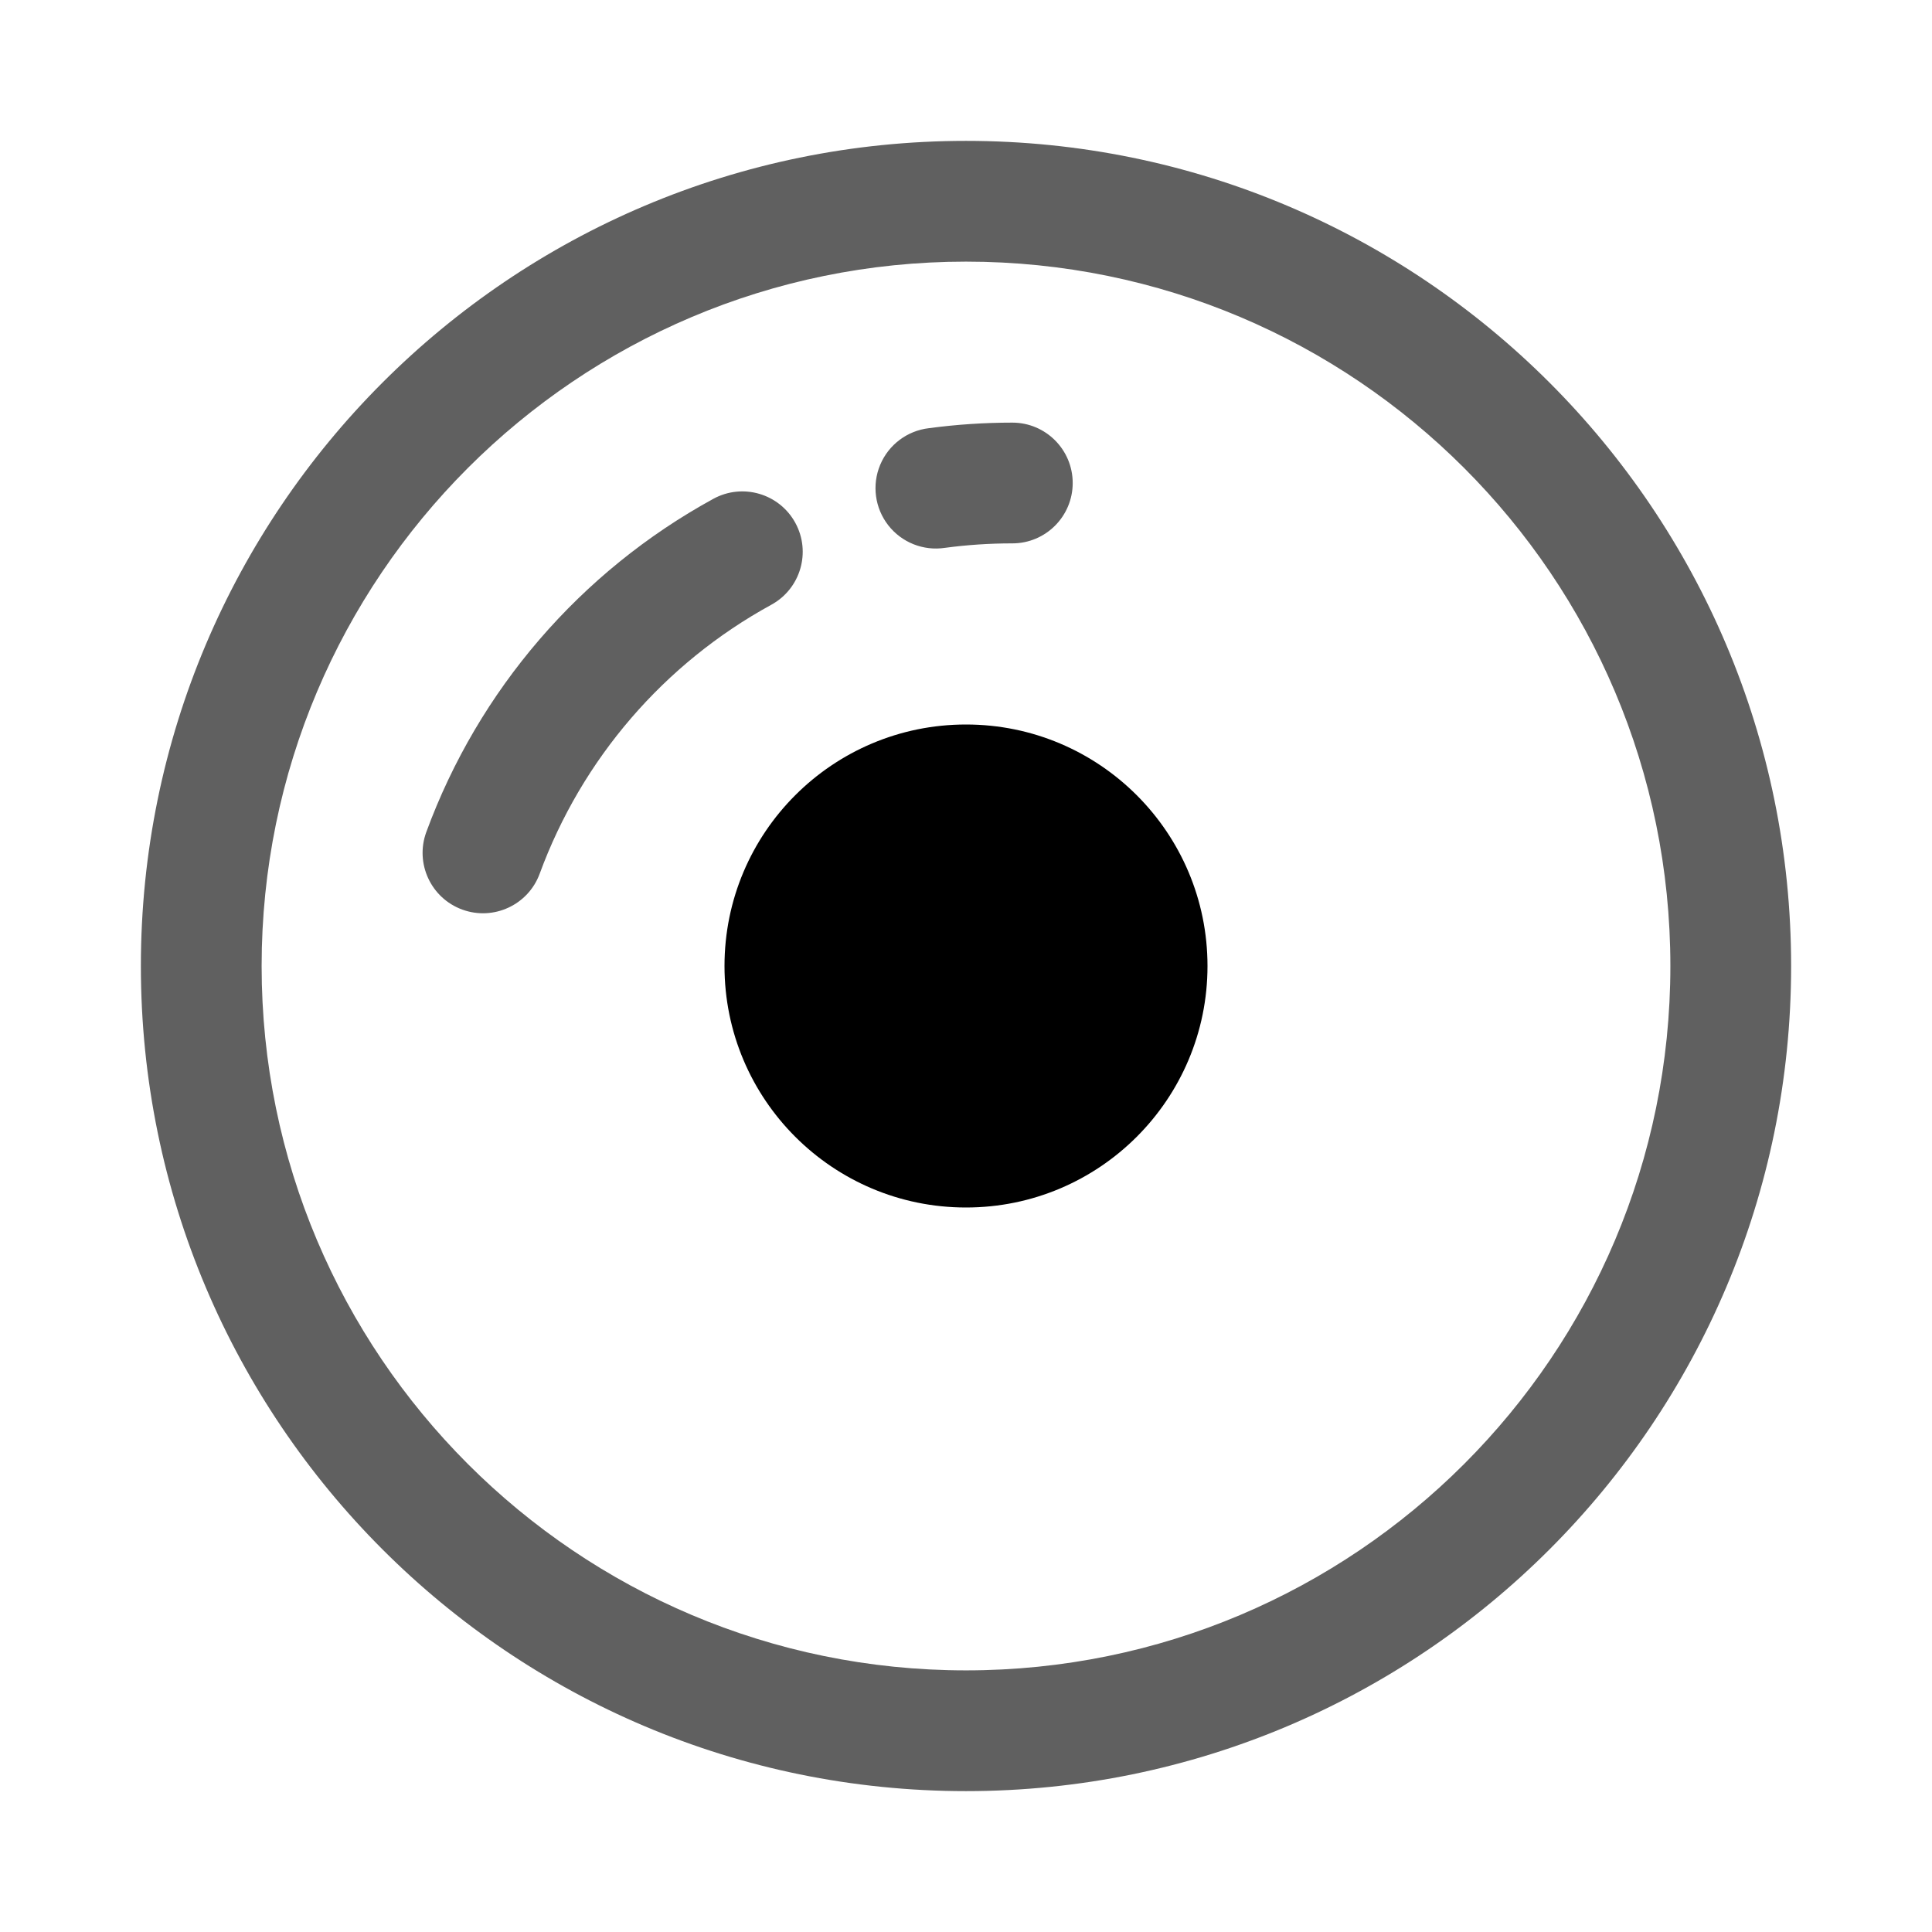
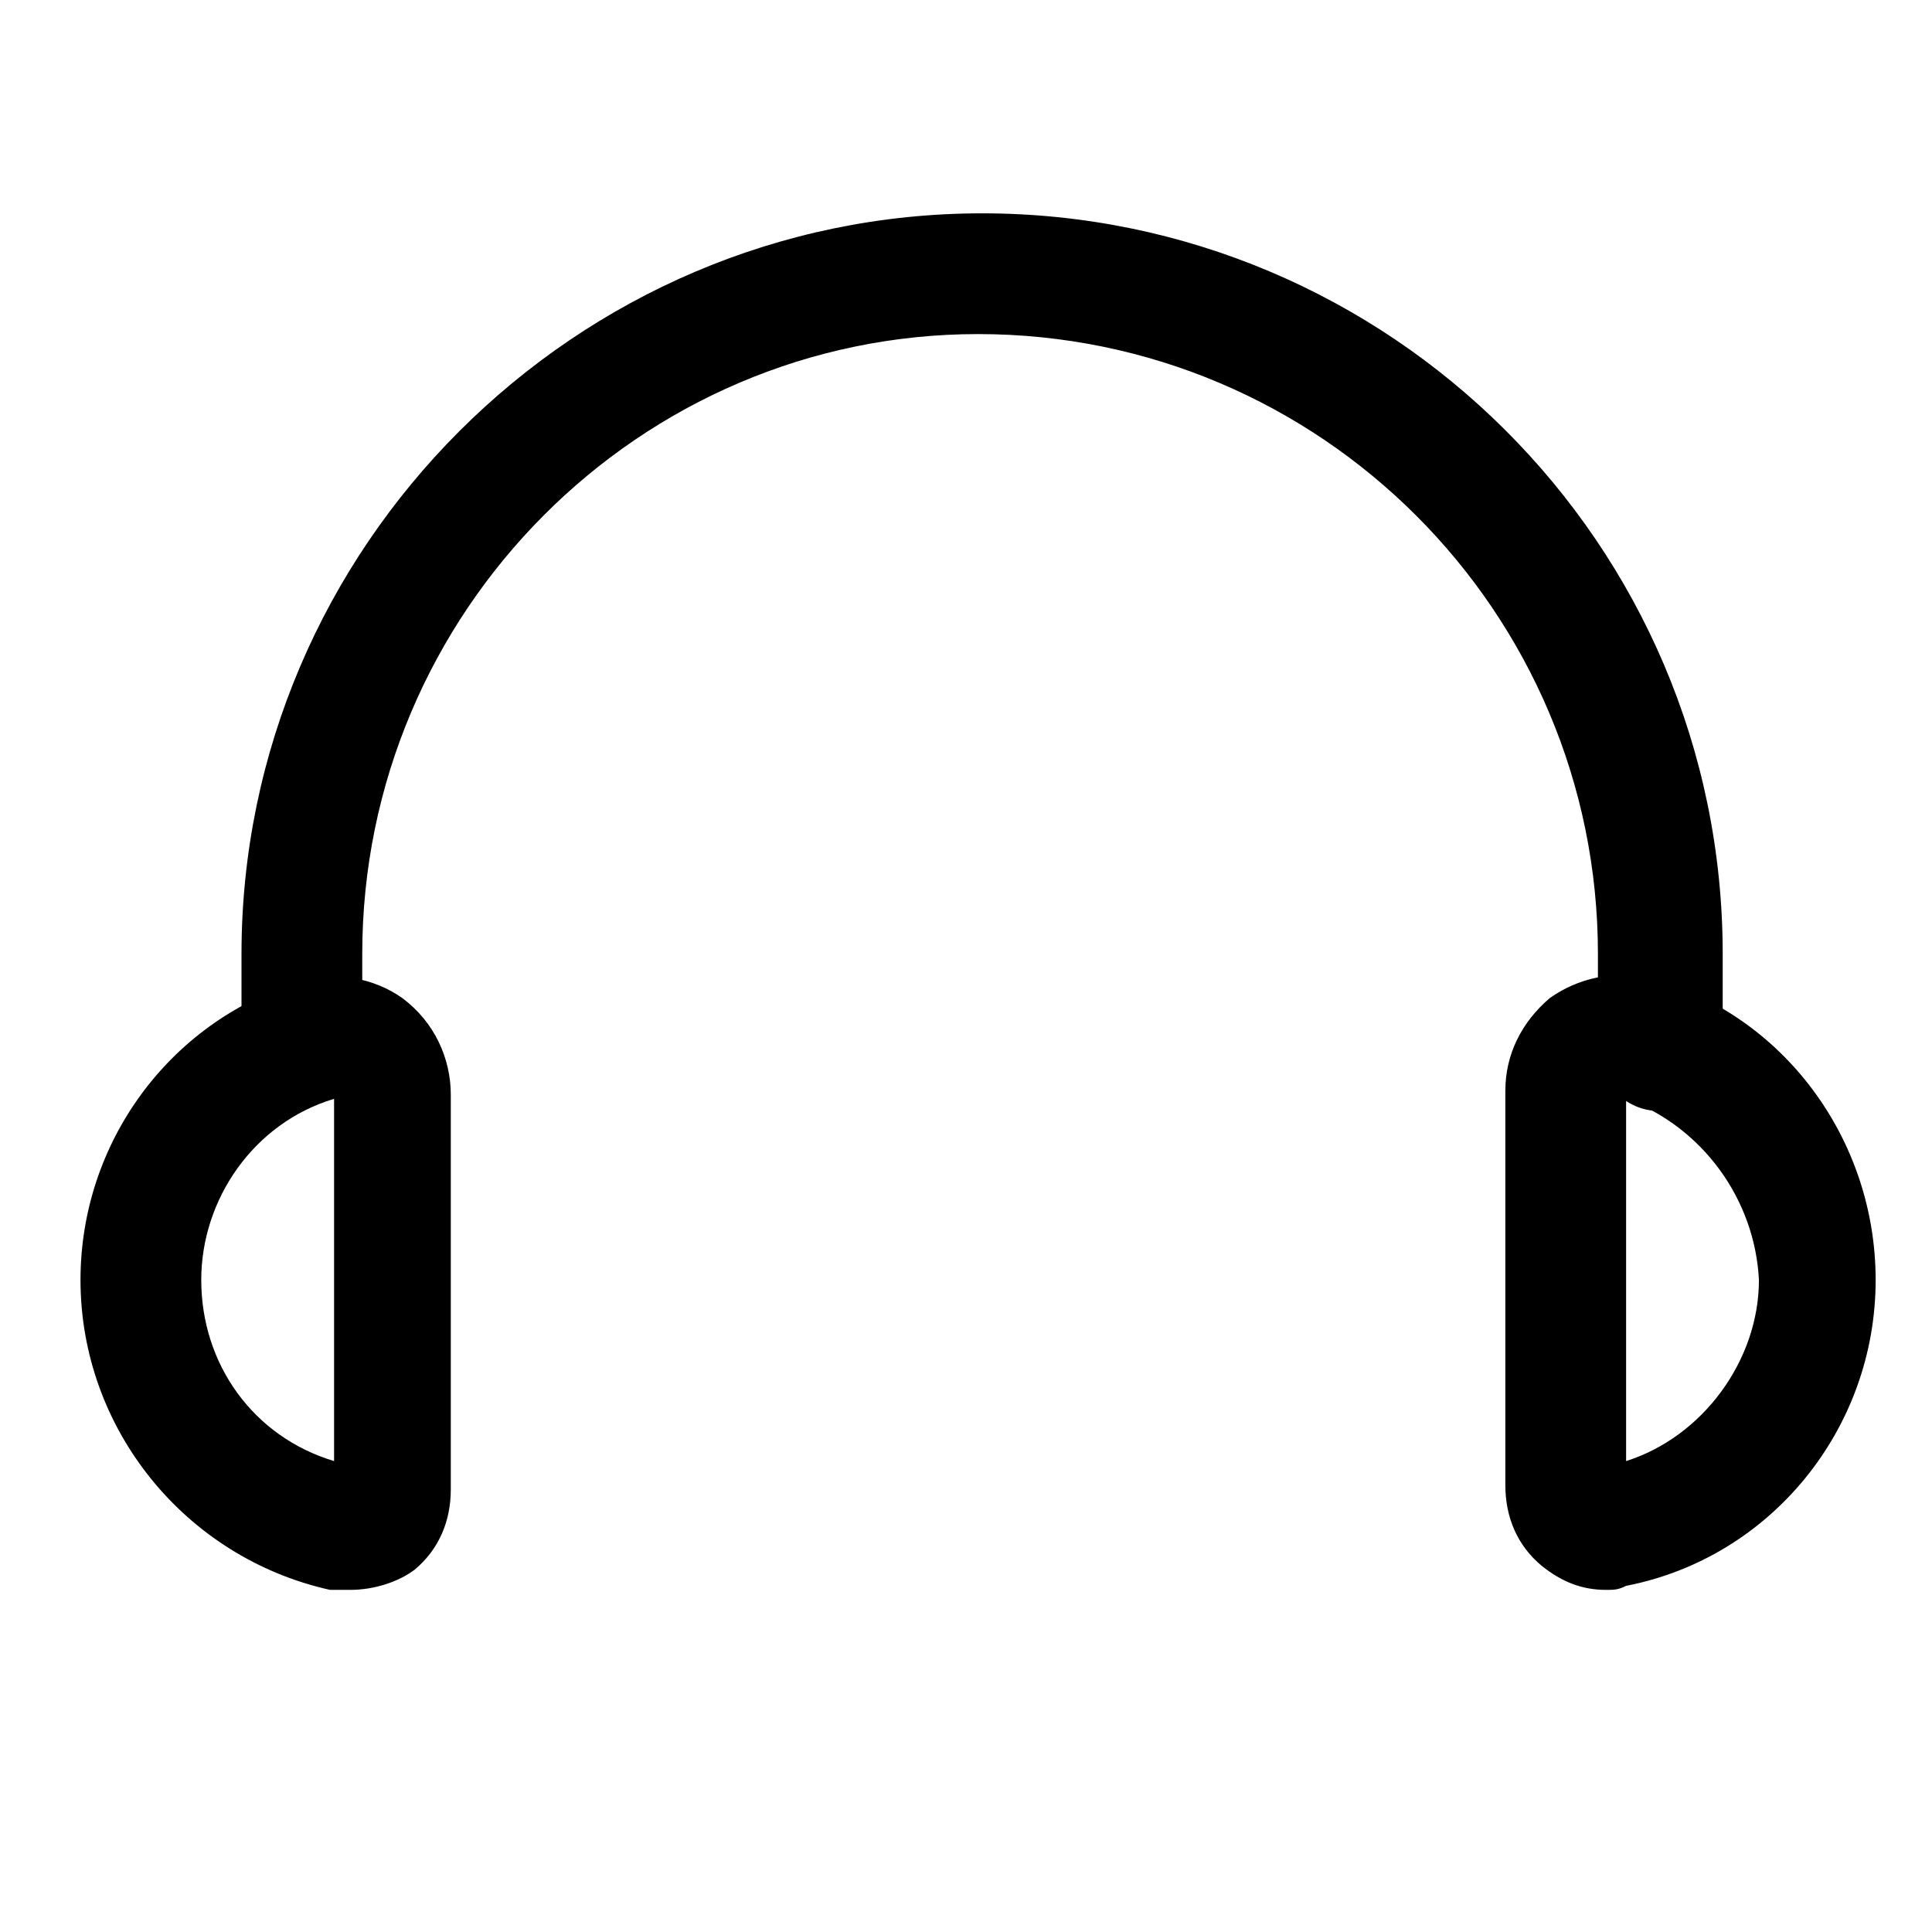
- <svg xmlns="http://www.w3.org/2000/svg" t="1602736422046" class="icon" viewBox="0 0 1024 1024" version="1.1" p-id="3740" width="64" height="64">
+ <svg xmlns="http://www.w3.org/2000/svg" t="1603201344573" class="icon" viewBox="0 0 1024 1024" version="1.1" p-id="54812" data-spm-anchor-id="a313x.7781069.0.i88" width="64" height="64">
  <defs>
    <style type="text/css" />
  </defs>
-   <path d="M512 74.667c241.536 0 437.333 195.797 437.333 437.333S753.536 949.333 512 949.333 74.667 753.536 74.667 512 270.464 74.667 512 74.667z m0 64C305.813 138.667 138.667 305.813 138.667 512S305.813 885.333 512 885.333 885.333 718.187 885.333 512 718.187 138.667 512 138.667z" fill="#606060" p-id="3741" data-spm-anchor-id="a313x.7781069.0.i10" class="" />
-   <path d="M378.091 264.384a32 32 0 1 1 30.72 56.149 267.669 267.669 0 0 0-122.752 142.507 32 32 0 0 1-60.117-22.016 331.669 331.669 0 0 1 152.149-176.64z m158.464-40.384a32 32 0 0 1 0 64c-12.032 0-23.957 0.789-35.712 2.368a32 32 0 1 1-8.491-63.424 333.397 333.397 0 0 1 44.203-2.944z" fill="#606060" p-id="3742" data-spm-anchor-id="a313x.7781069.0.i12" class="" />
-   <path d="M512 512m-128 0a128 128 0 1 0 256 0 128 128 0 1 0-256 0Z" p-id="3743" />
+   <path d="M878.933 588.8c-17.066 0-32-14.933-32-32v-51.2c0-181.333-147.2-328.533-328.533-328.533-179.2 0-326.4 147.2-326.4 328.533v40.533c0 17.067-14.933 32-32 32s-32-14.933-32-32V505.6c0-215.467 177.067-392.533 392.533-392.533C736 113.067 913.067 288 913.067 505.6v51.2c-2.134 17.067-14.934 32-34.134 32z" p-id="54813" data-spm-anchor-id="a313x.7781069.0.i89" class="" />
+   <path d="M185.6 842.667h-10.667C98.133 825.6 42.667 757.333 42.667 678.4c0-72.533 46.933-136.533 115.2-157.867 19.2-6.4 40.533-2.133 55.466 8.534 17.067 12.8 25.6 32 25.6 51.2v209.066c0 17.067-6.4 32-19.2 42.667-8.533 6.4-21.333 10.667-34.133 10.667zM177.067 582.4c-42.667 12.8-70.4 53.333-70.4 96 0 44.8 27.733 83.2 70.4 96v-192zM851.2 842.667c-12.8 0-23.467-4.267-34.133-12.8-12.8-10.667-19.2-25.6-19.2-42.667V578.133c0-19.2 8.533-36.266 23.466-49.066 14.934-10.667 34.134-14.934 53.334-10.667 70.4 19.2 119.466 85.333 119.466 160 0 78.933-55.466 147.2-132.266 162.133-4.267 2.134-6.4 2.134-10.667 2.134zM861.867 582.4v192c40.533-12.8 70.4-53.333 70.4-96-2.134-42.667-29.867-81.067-70.4-96z" p-id="54814" data-spm-anchor-id="a313x.7781069.0.i87" class="" />
</svg>
